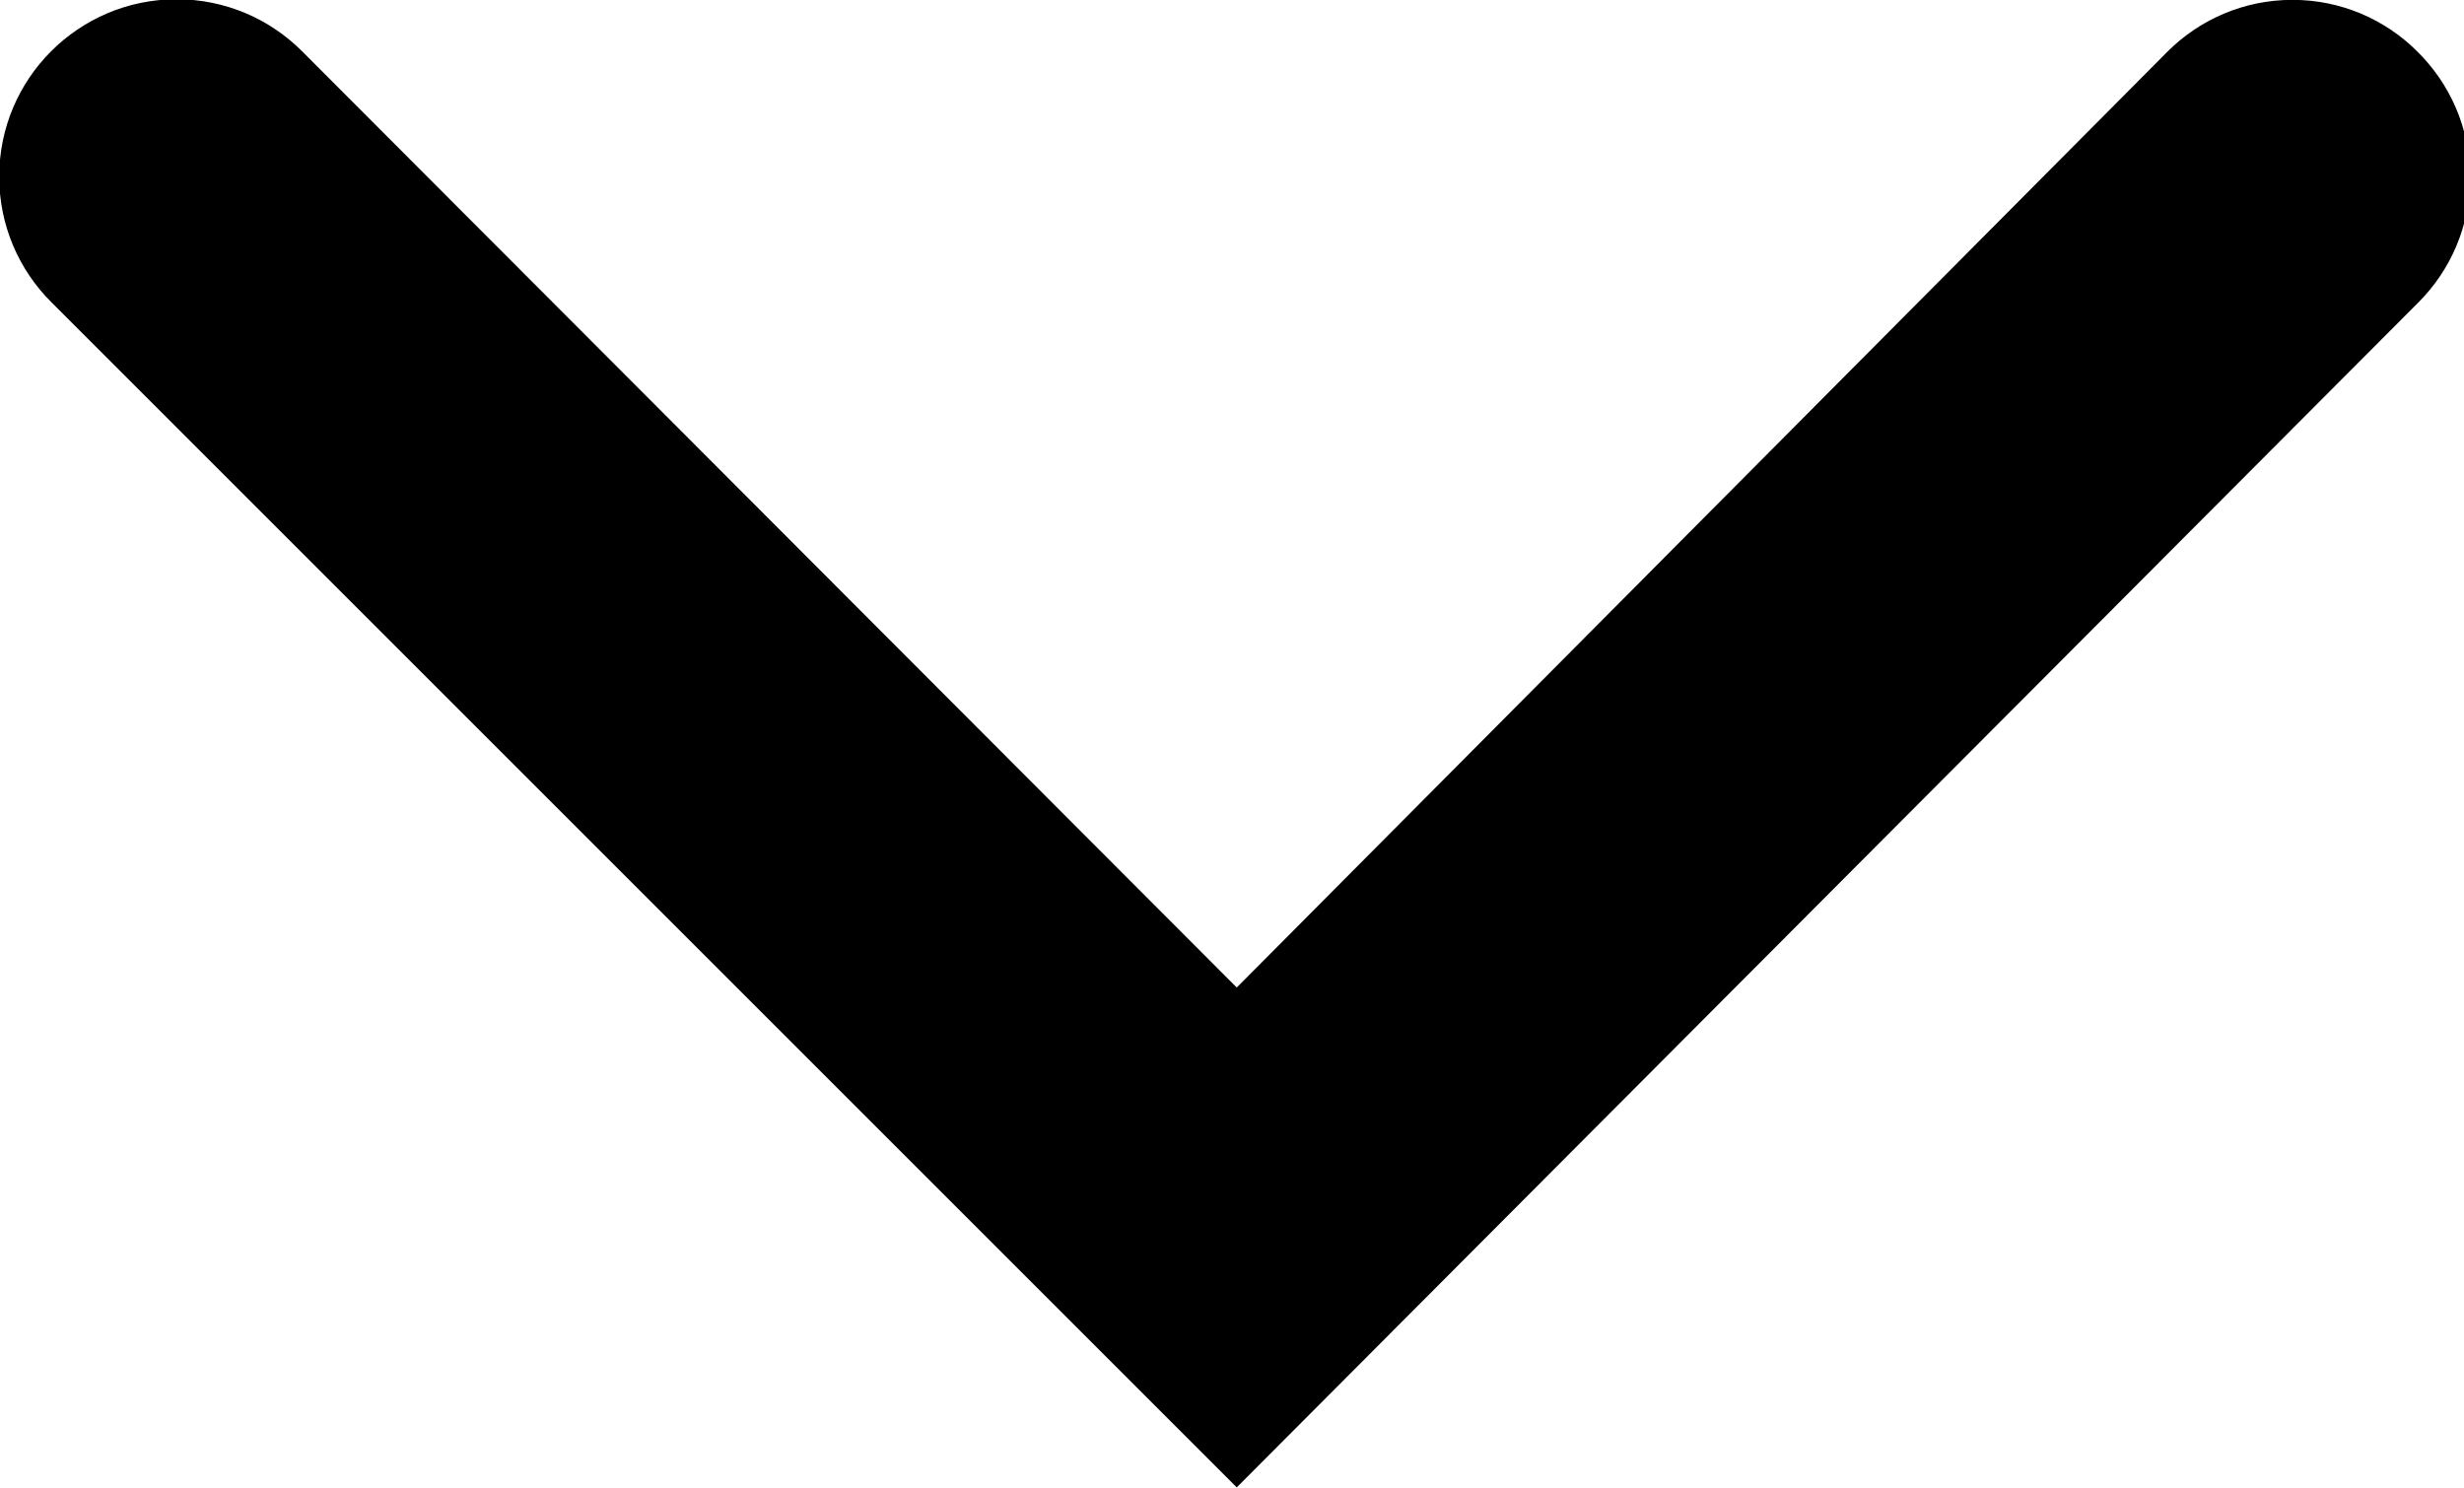
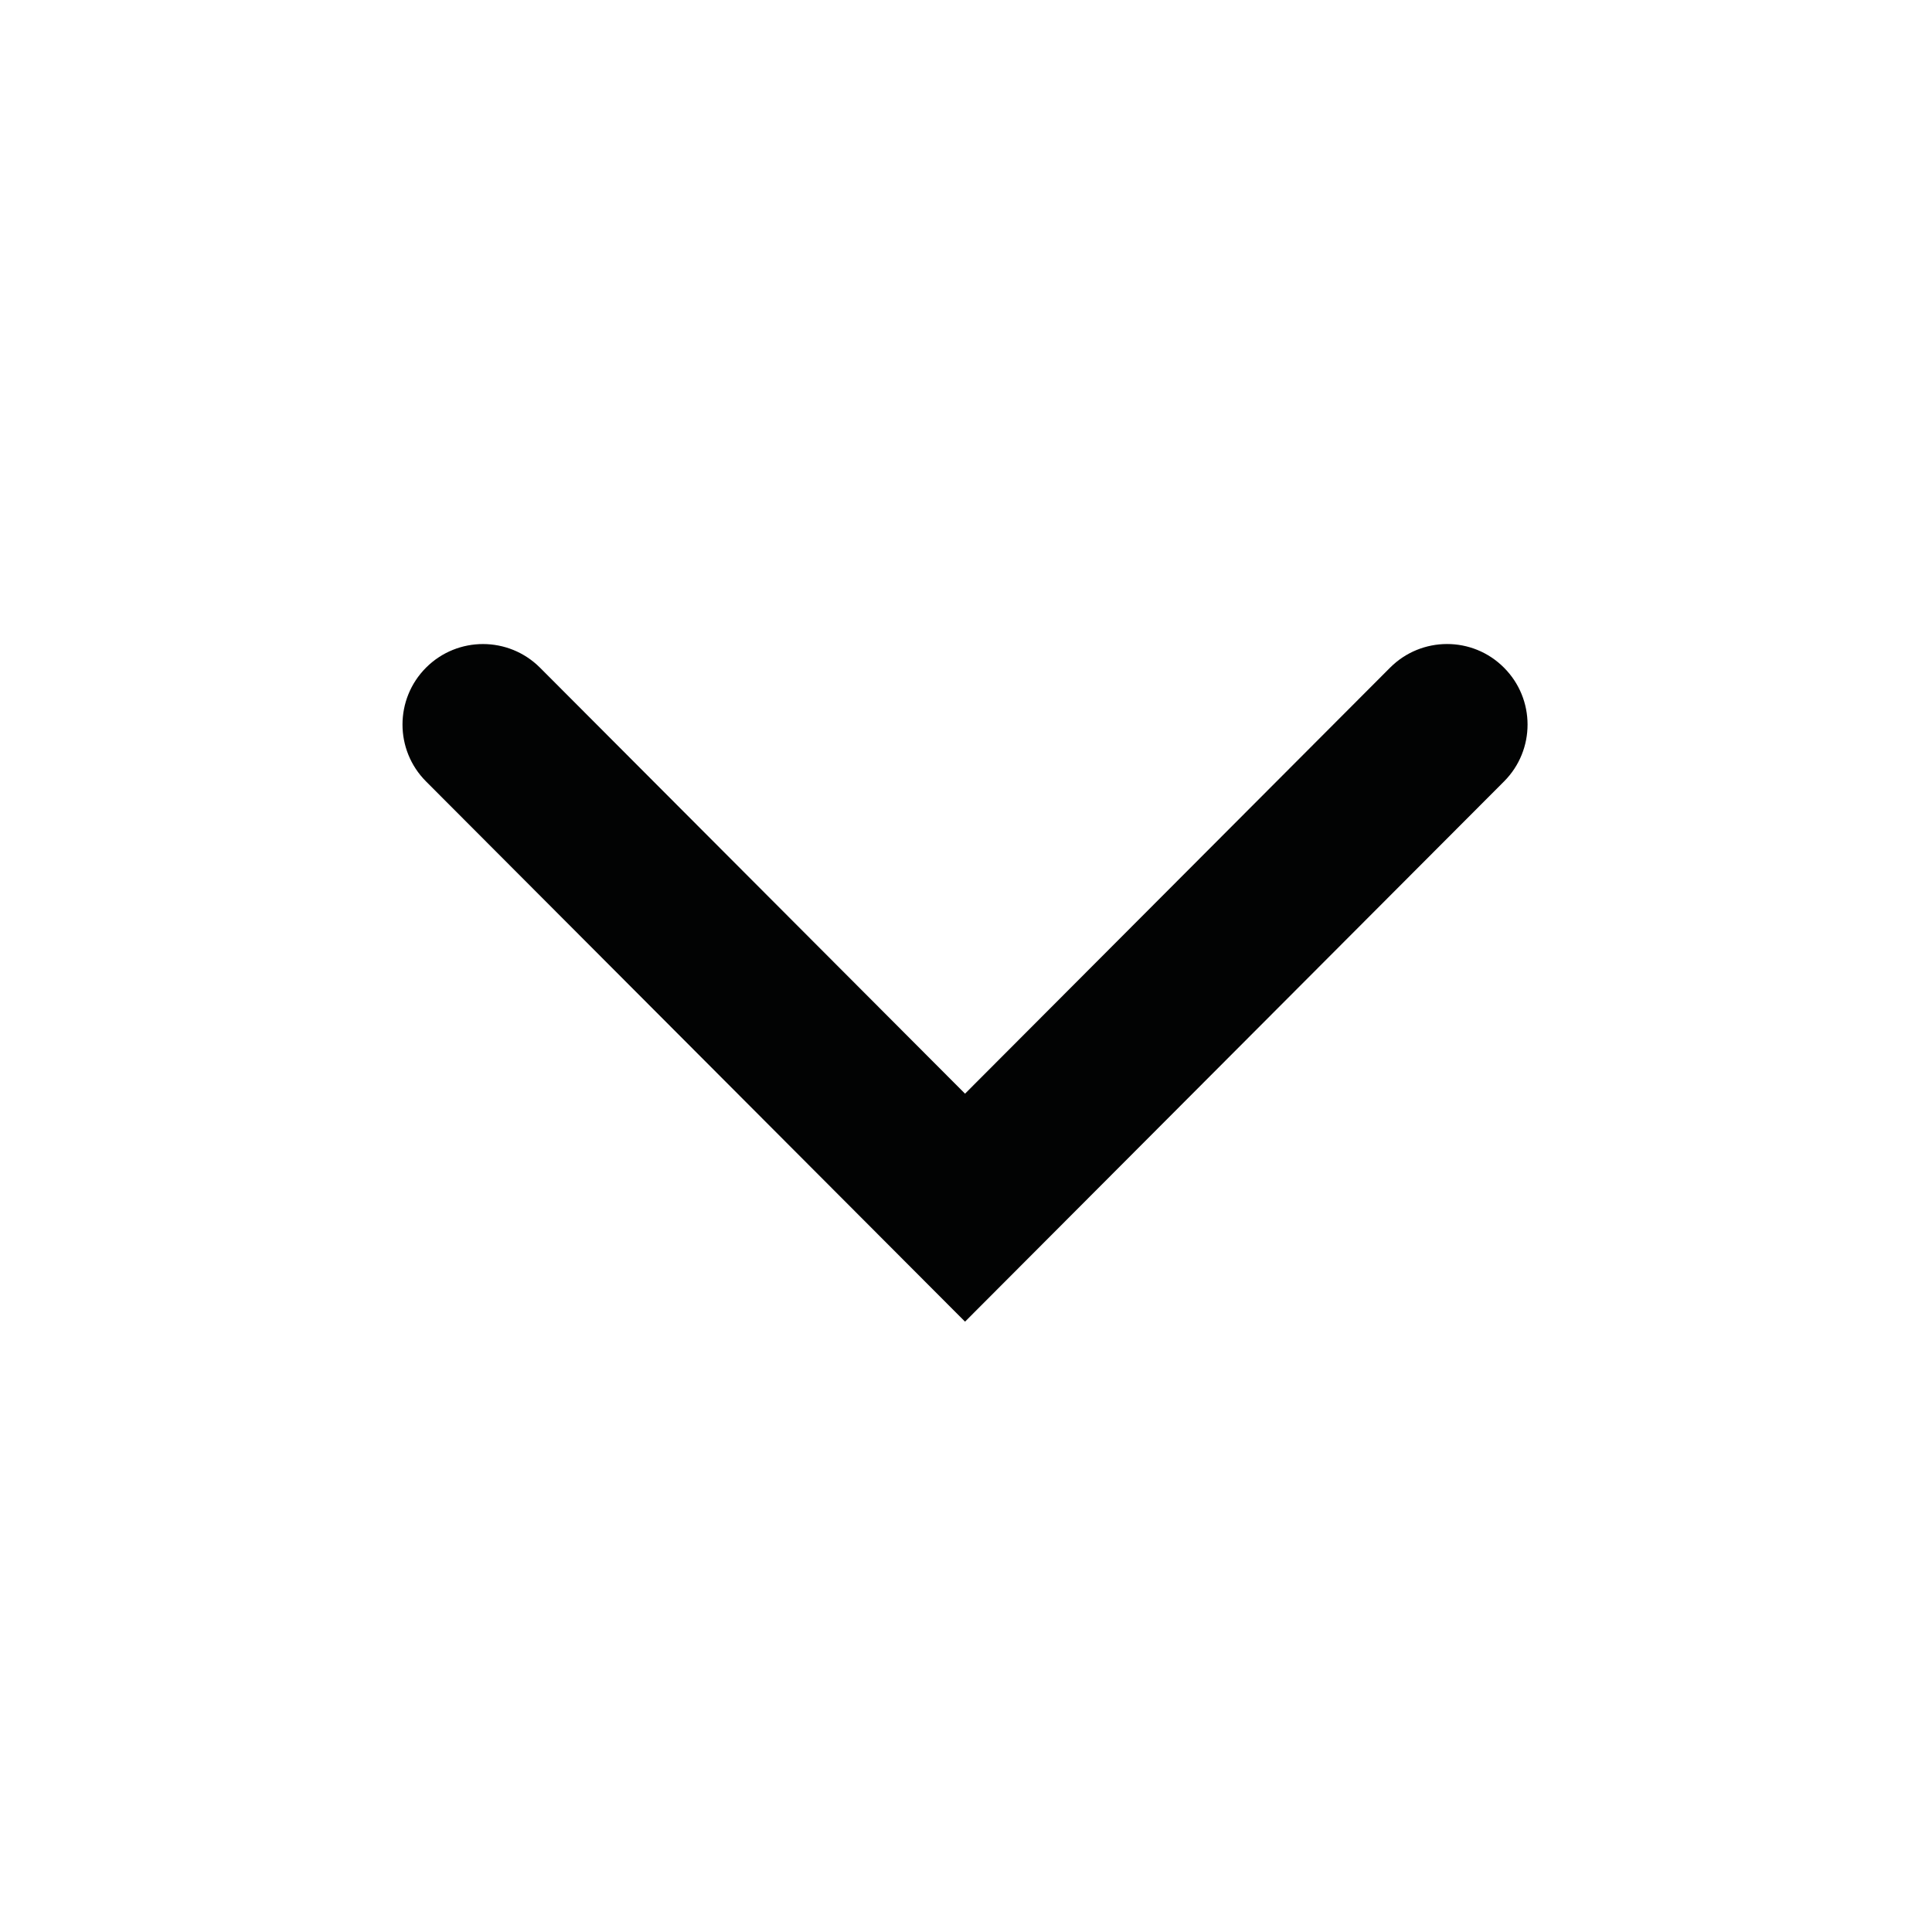
- <svg xmlns="http://www.w3.org/2000/svg" version="1.1" width="53" height="32" viewBox="0 0 53 32">
-   <path d="M51.99 1.102c-0.687-0.683-1.634-1.105-2.679-1.105s-1.992 0.422-2.68 1.105l0-0-20.029 20.143-20.105-20.143c-0.691-0.691-1.645-1.118-2.698-1.118-2.108 0-3.816 1.708-3.816 3.816 0 1.054 0.427 2.008 1.118 2.698l25.501 25.501 25.425-25.501c0.683-0.687 1.105-1.634 1.105-2.679 0-1.064-0.438-2.027-1.143-2.717l-0.001-0.001z" />
+ <svg xmlns="http://www.w3.org/2000/svg" viewBox="0 0 24 24">
+   <path fill="#020303" fill-rule="evenodd" d="M11.988 16.418L5.292 9.707c-.39-.391-.389-1.024.001-1.414.392-.391 1.025-.389 1.415.001l5.28 5.292 5.28-5.292c.389-.39 1.023-.393 1.414-.001.391.39.392 1.023.002 1.414l-6.696 6.711z" />
</svg>
